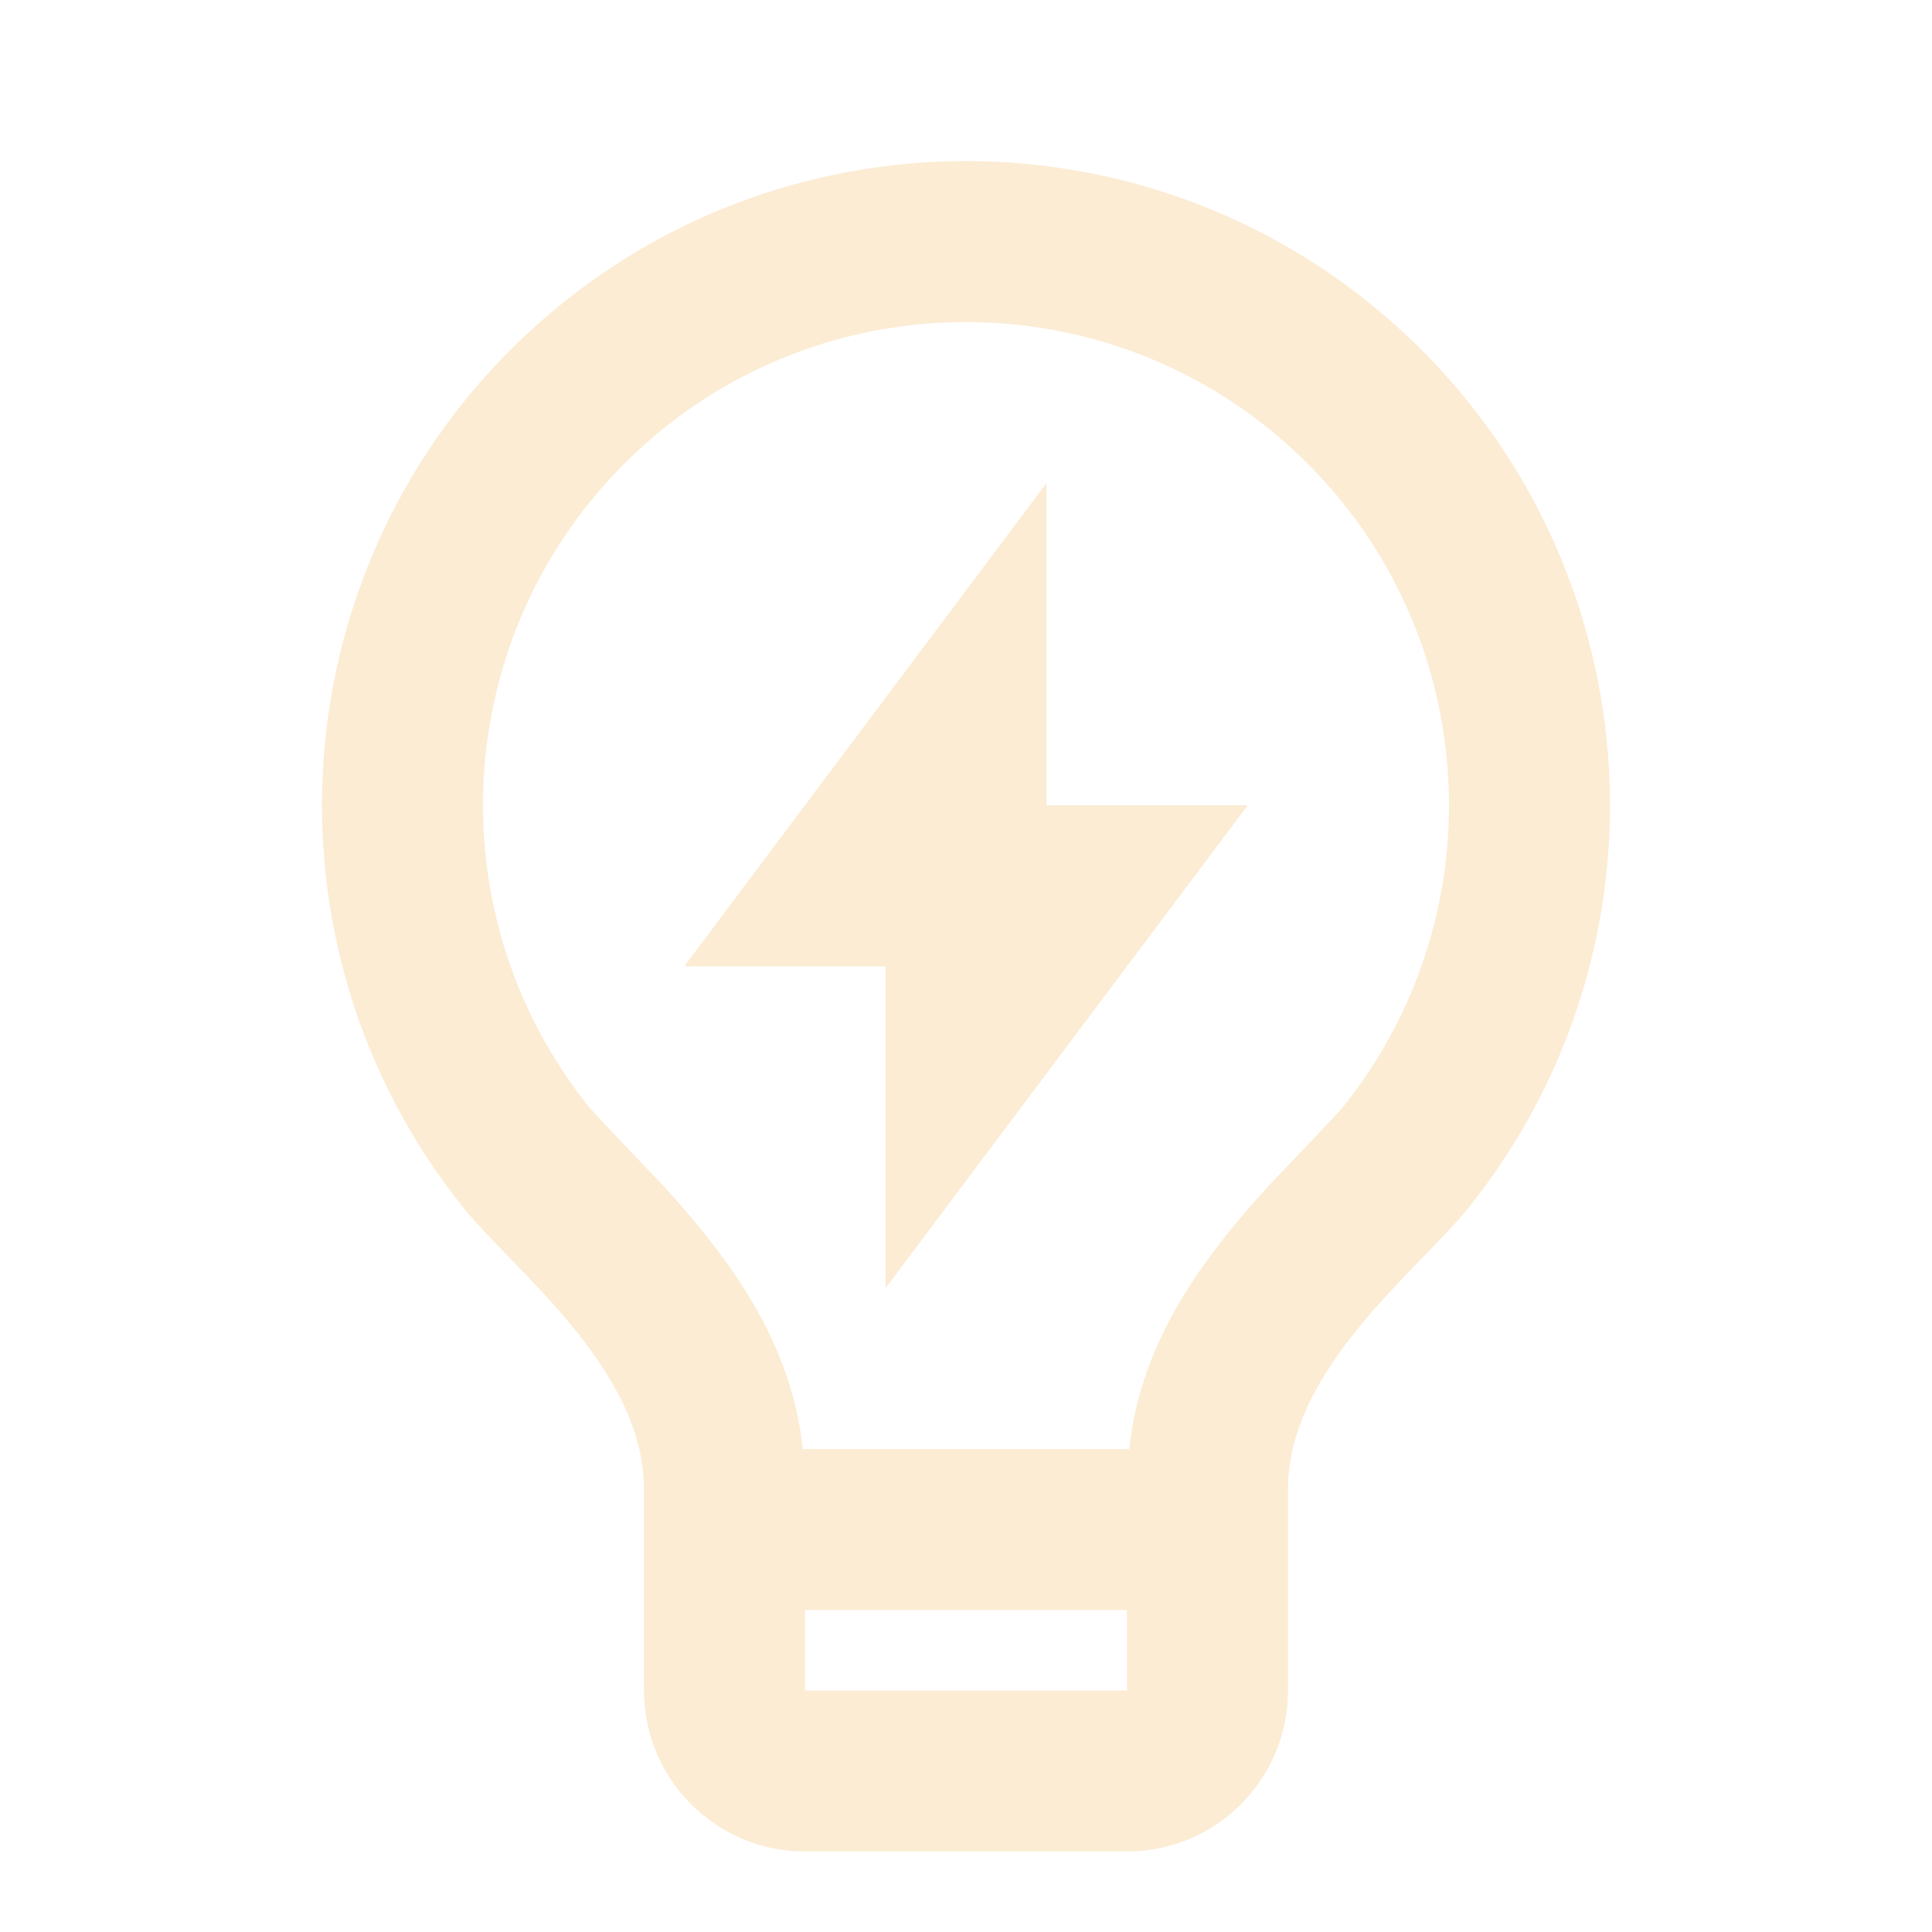
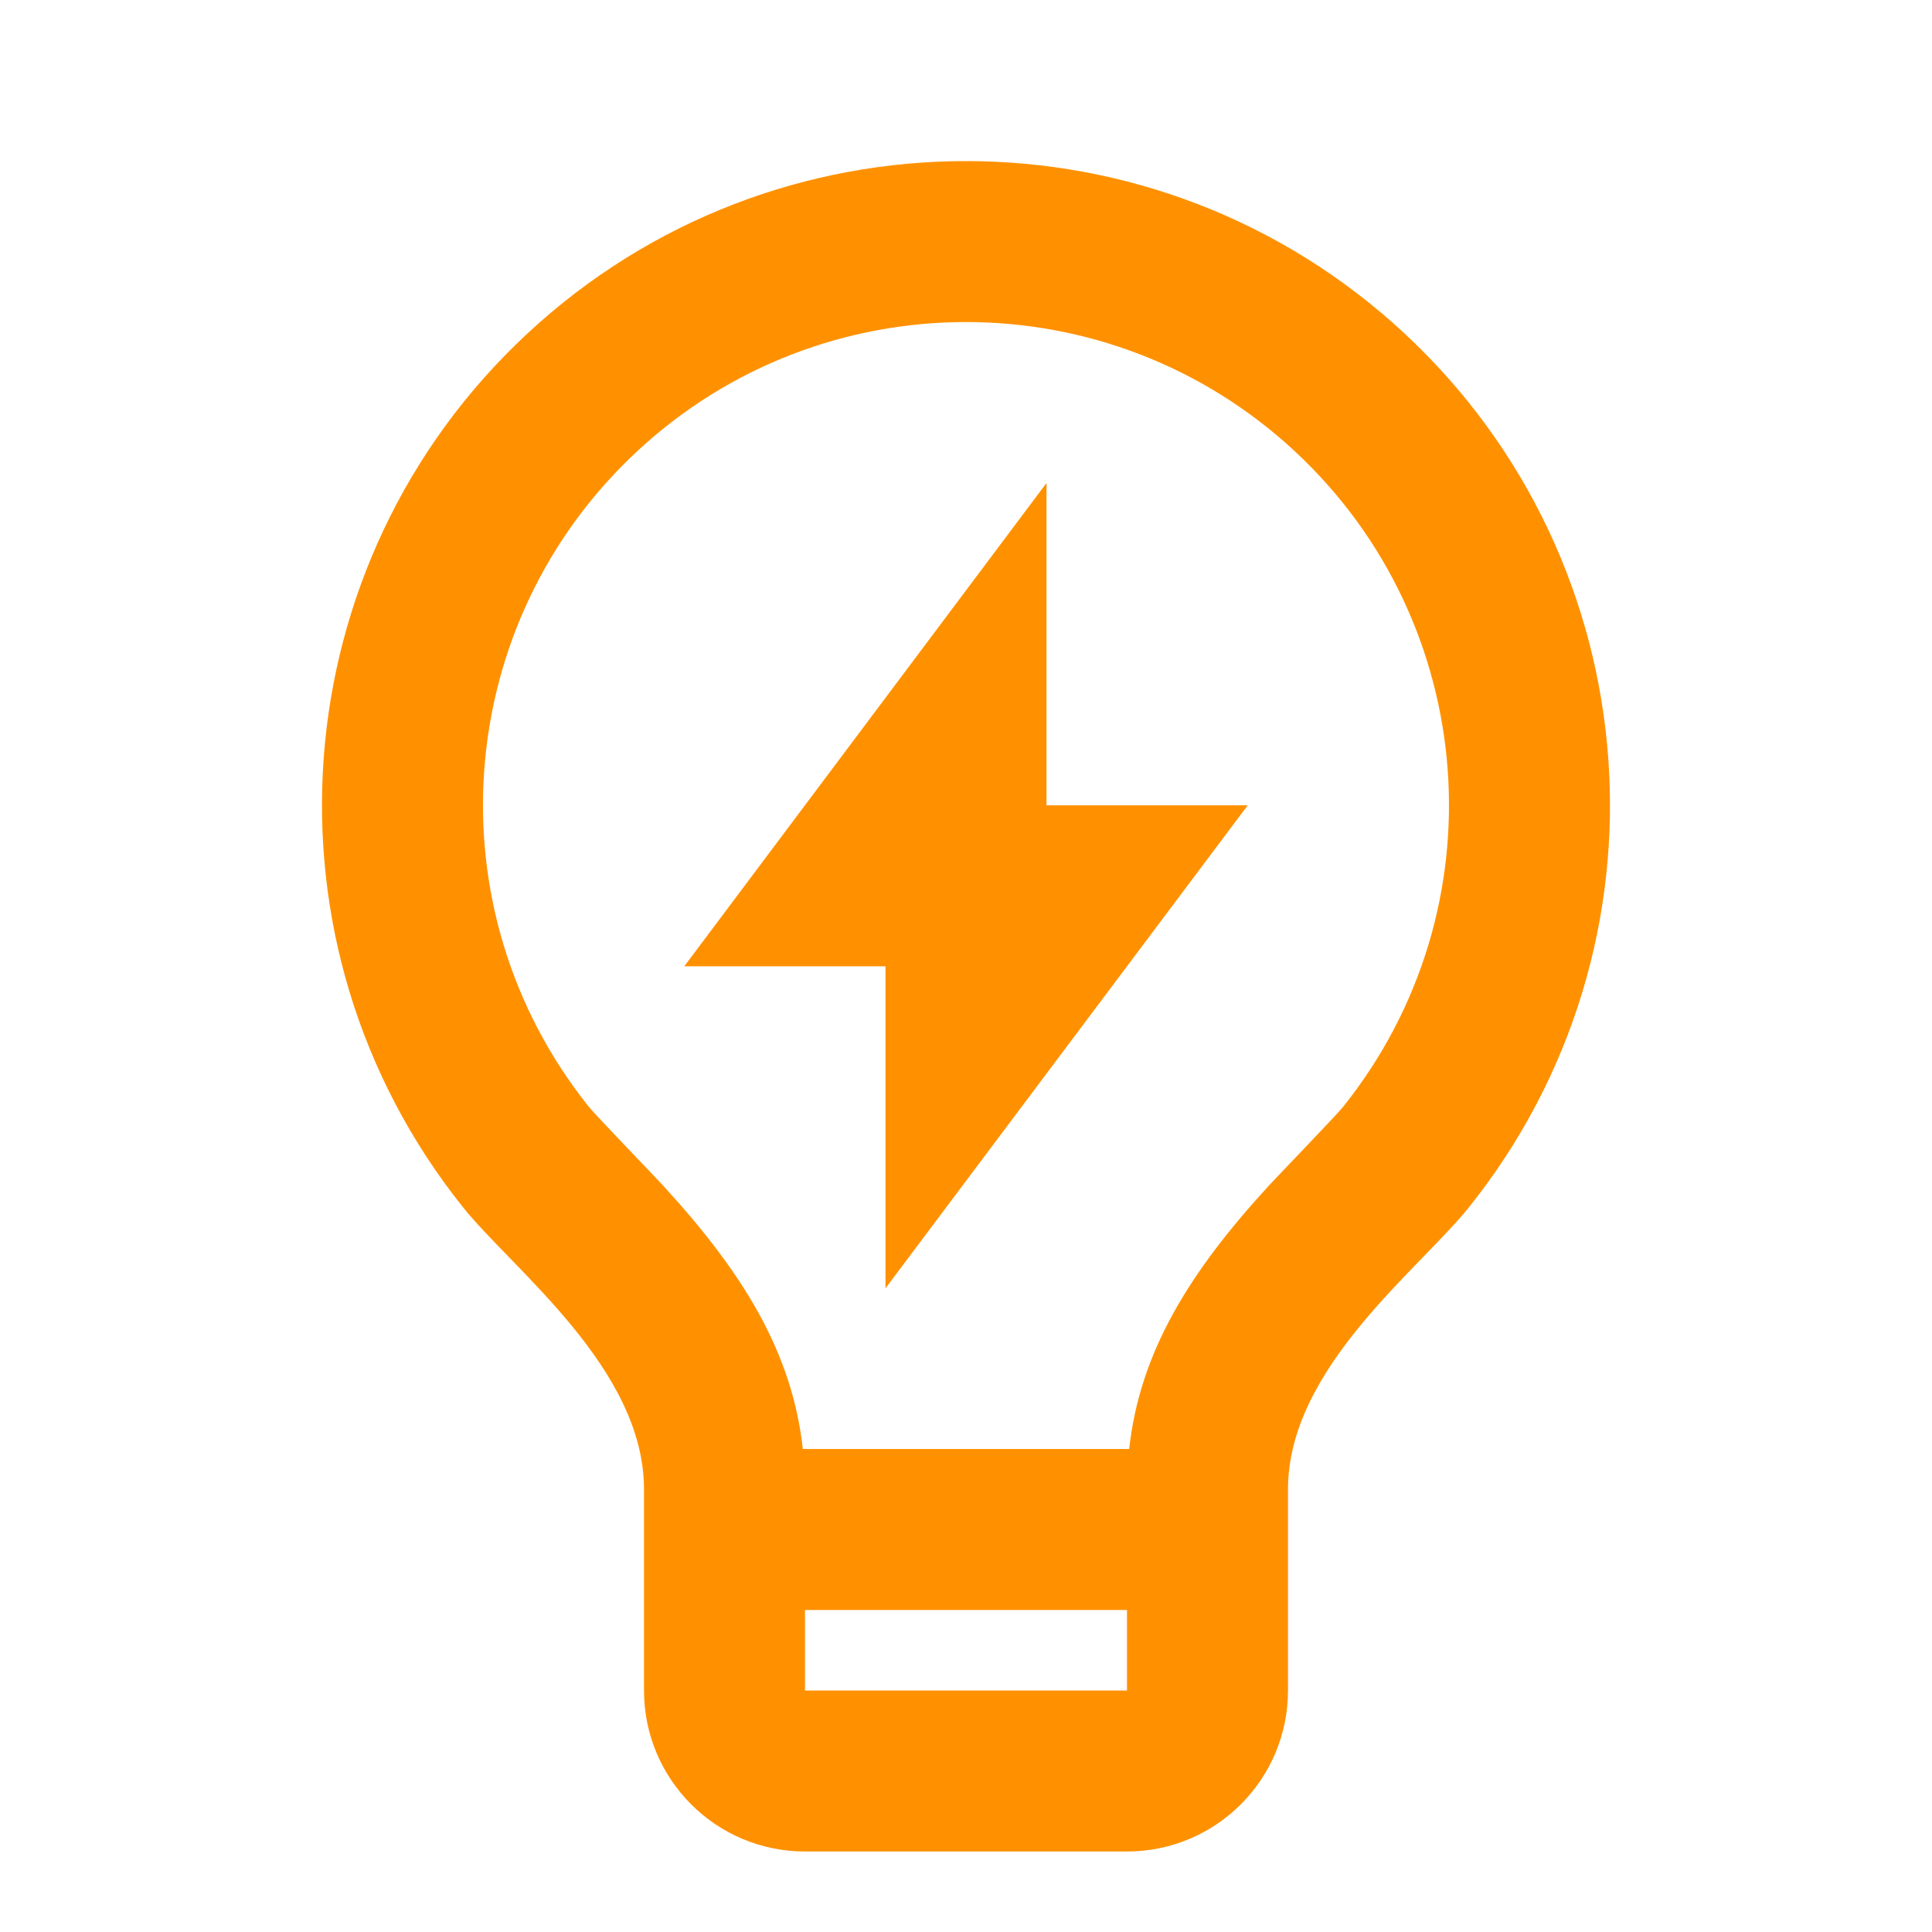
<svg xmlns="http://www.w3.org/2000/svg" viewBox="0 0 24 24">
  <g>
-     <path fill="#fcecd4" d="M9.973 18h4.054c.132-1.202.745-2.194 1.74-3.277.113-.122.832-.867.917-.973a6 6 0 1 0-9.37-.002c.086.107.807.853.918.974.996 1.084 1.609 2.076 1.741 3.278zM14 20h-4v1h4v-1zm-8.246-5a8 8 0 1 1 12.49.002C17.624 15.774 16 17 16 18.5V21a2 2 0 0 1-2 2h-4a2 2 0 0 1-2-2v-2.5C8 17 6.375 15.774 5.754 15zM13 10.004h2.5l-4.5 6v-4H8.5L13 6v4.005z" />
+     <path fill="#ff9100" d="M9.973 18h4.054c.132-1.202.745-2.194 1.74-3.277.113-.122.832-.867.917-.973a6 6 0 1 0-9.37-.002c.086.107.807.853.918.974.996 1.084 1.609 2.076 1.741 3.278zM14 20h-4v1h4v-1zm-8.246-5a8 8 0 1 1 12.49.002C17.624 15.774 16 17 16 18.5V21a2 2 0 0 1-2 2h-4a2 2 0 0 1-2-2v-2.5C8 17 6.375 15.774 5.754 15zM13 10.004h2.5l-4.5 6v-4H8.5L13 6v4.005z" />
  </g>
</svg>
